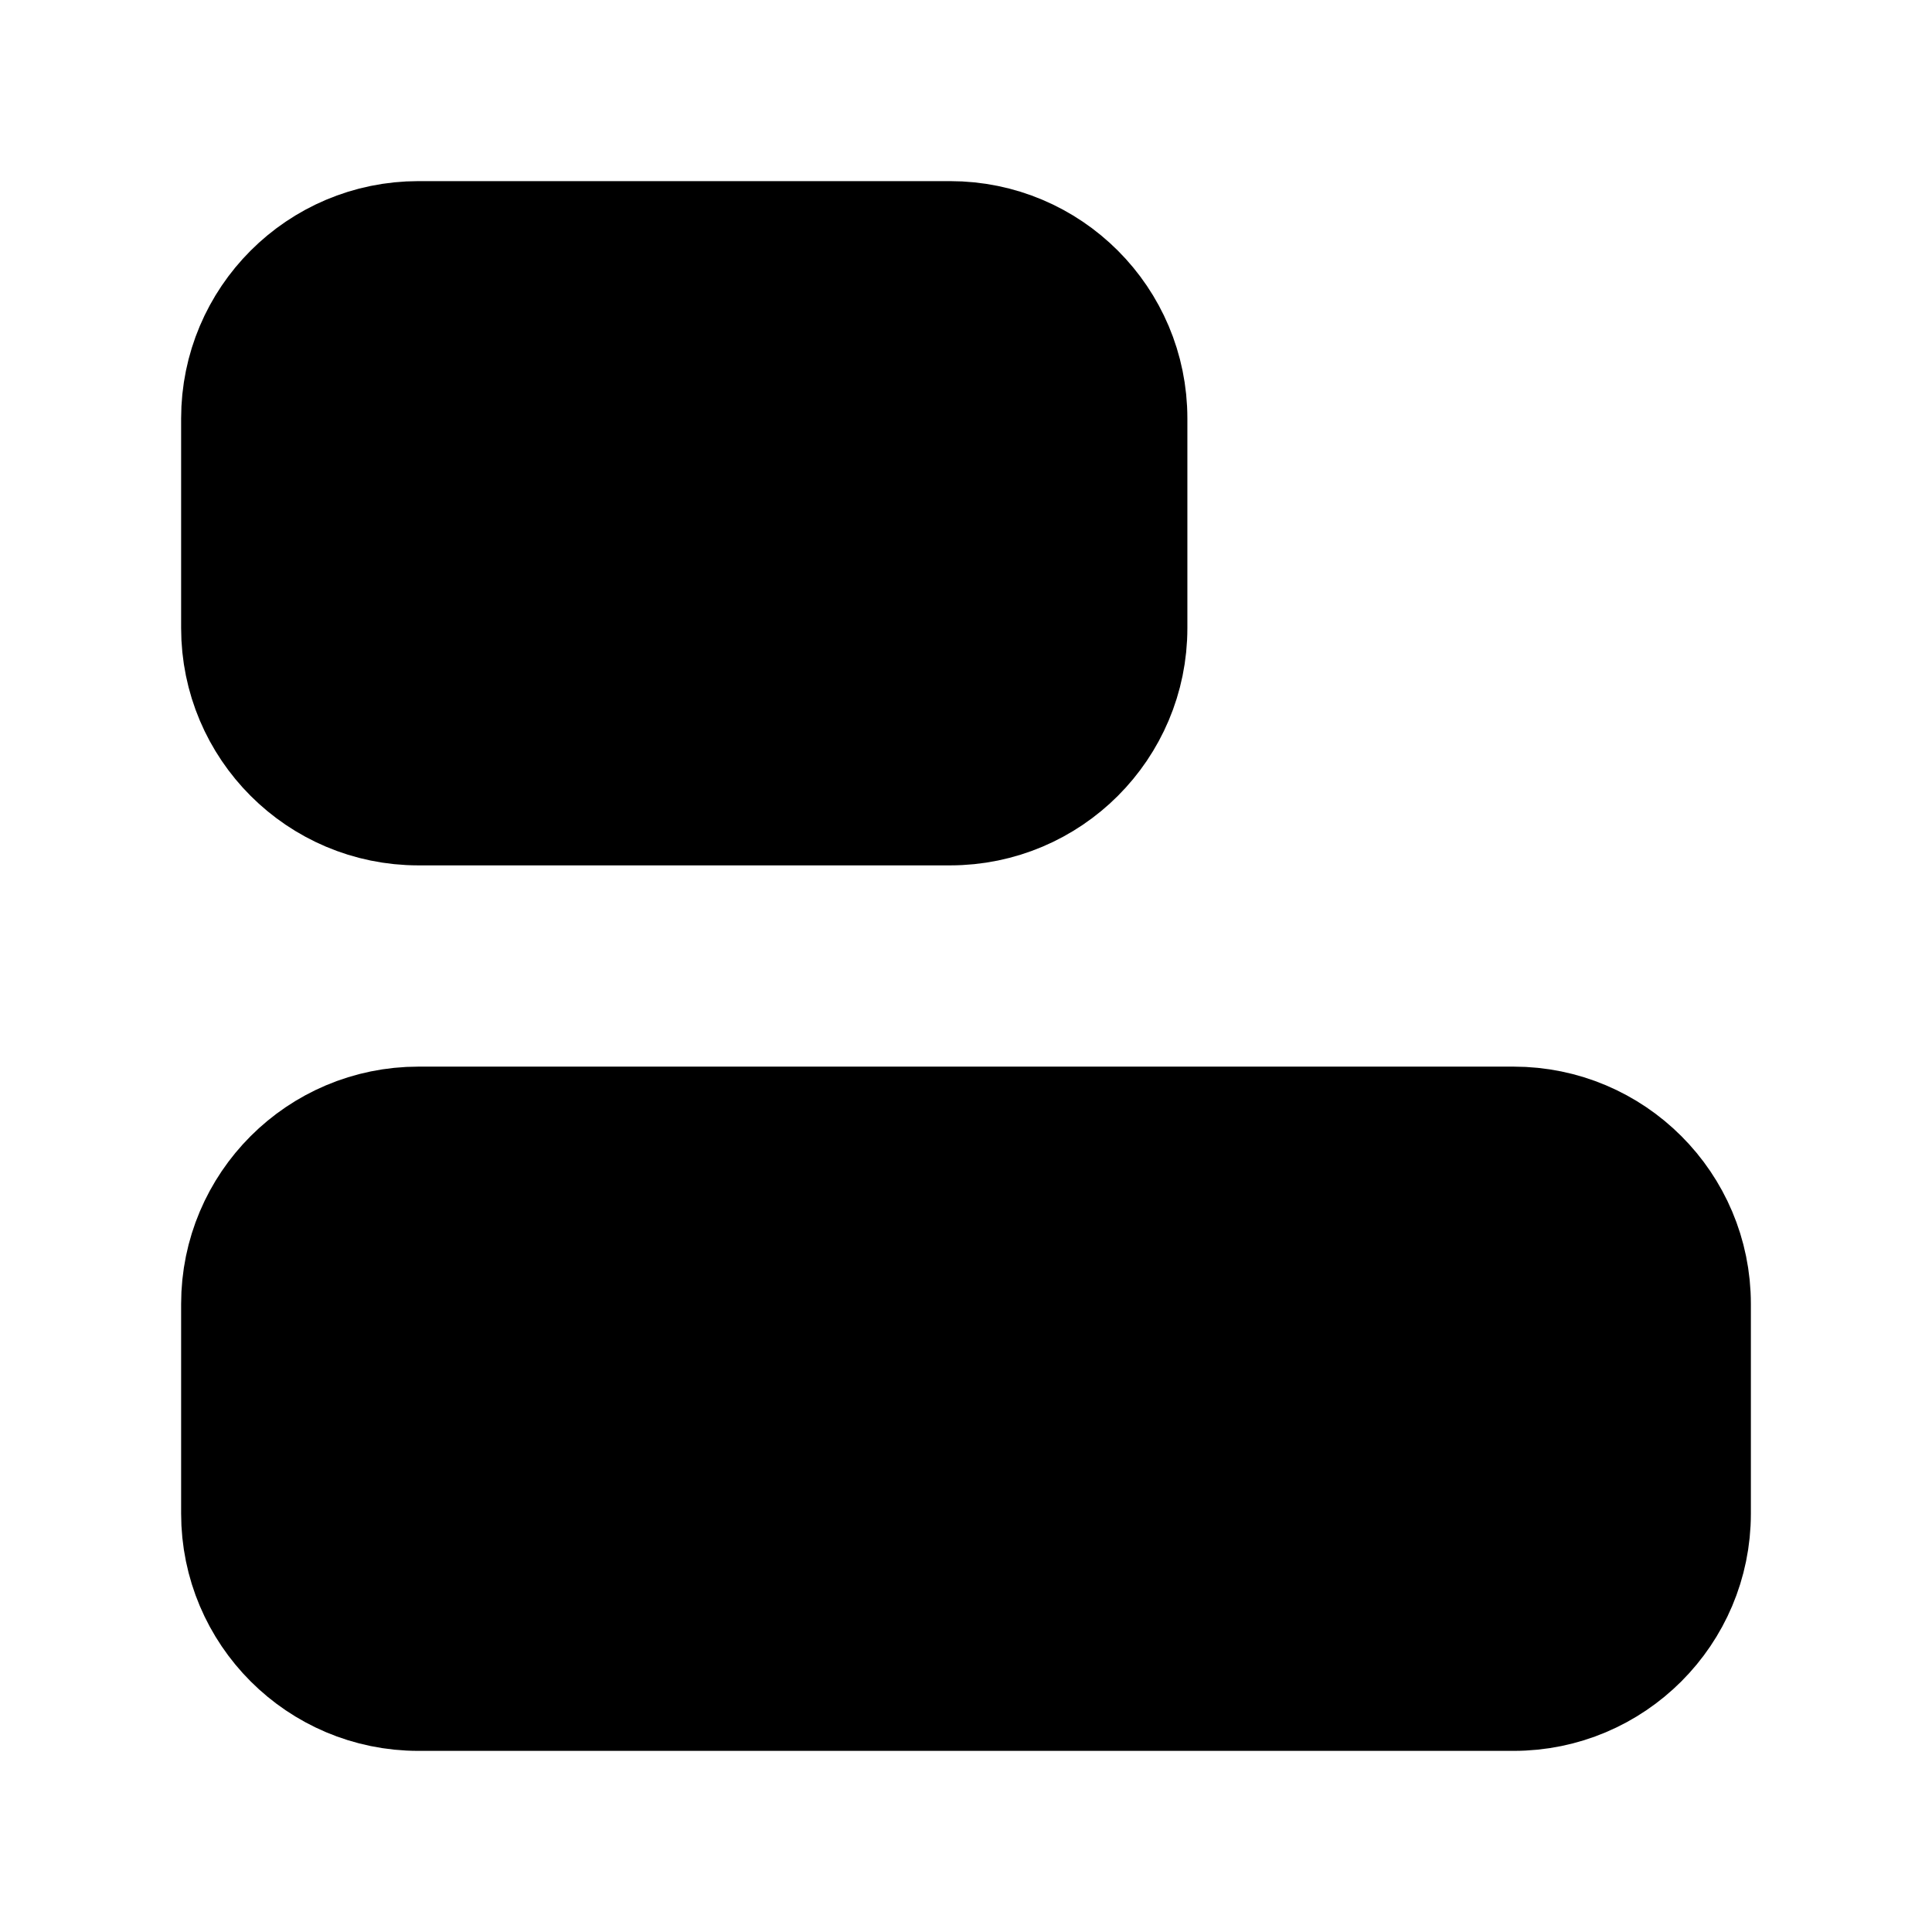
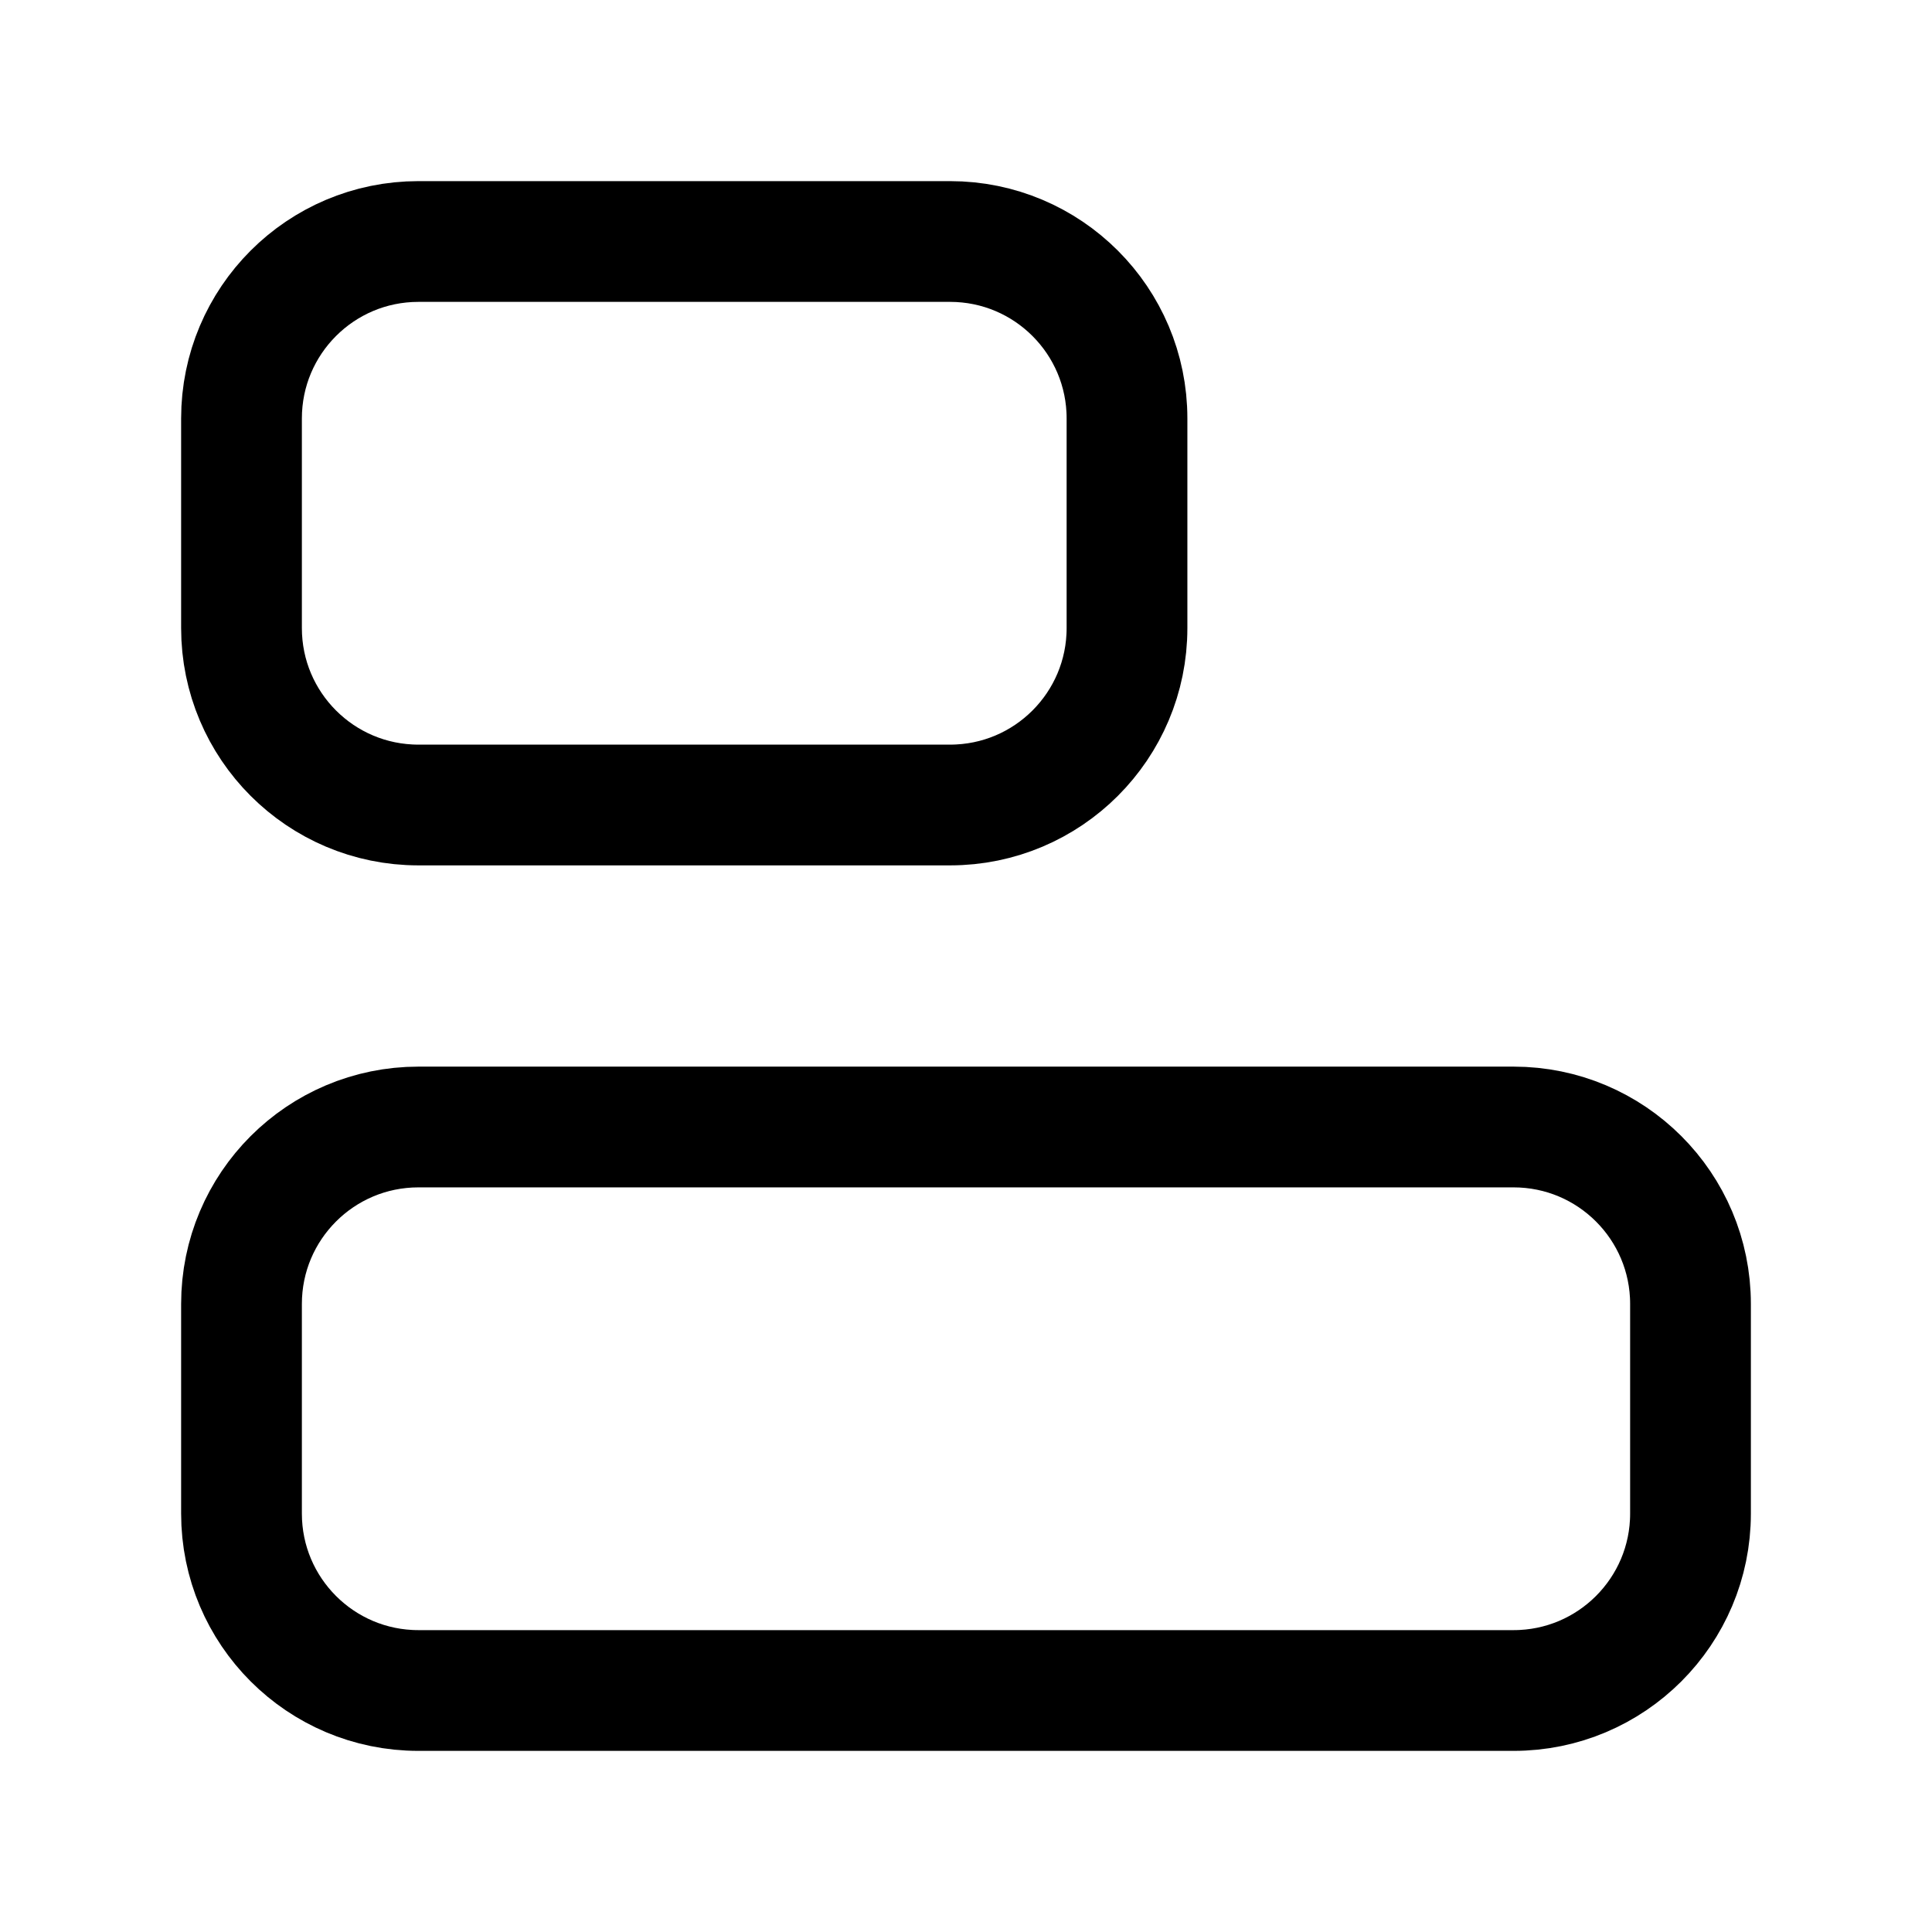
- <svg xmlns="http://www.w3.org/2000/svg" width="24" height="24" viewBox="0 0 24 24">
+ <svg xmlns="http://www.w3.org/2000/svg" width="24" height="24" viewBox="0 0 24 24" fill="none">
  <g transform="translate(-648 -789)">
    <path fill-rule="evenodd" clip-rule="evenodd" d="M651 807.802V805.198C651 803.984 651.984 803 653.198 803H666.802C668.016 803 669 803.984 669 805.198V807.802C669 809.016 668.016 810 666.802 810H653.198C651.984 810 651 809.016 651 807.802Z" stroke="currentColor" stroke-width="1.5" stroke-linecap="round" stroke-linejoin="round" />
    <path fill-rule="evenodd" clip-rule="evenodd" d="M651 796.802V794.198C651 792.984 651.984 792 653.198 792H659.802C661.016 792 662 792.984 662 794.198V796.802C662 798.016 661.016 799 659.802 799H653.198C651.984 799 651 798.016 651 796.802Z" stroke="currentColor" stroke-width="1.5" stroke-linecap="round" stroke-linejoin="round" />
  </g>
</svg>
